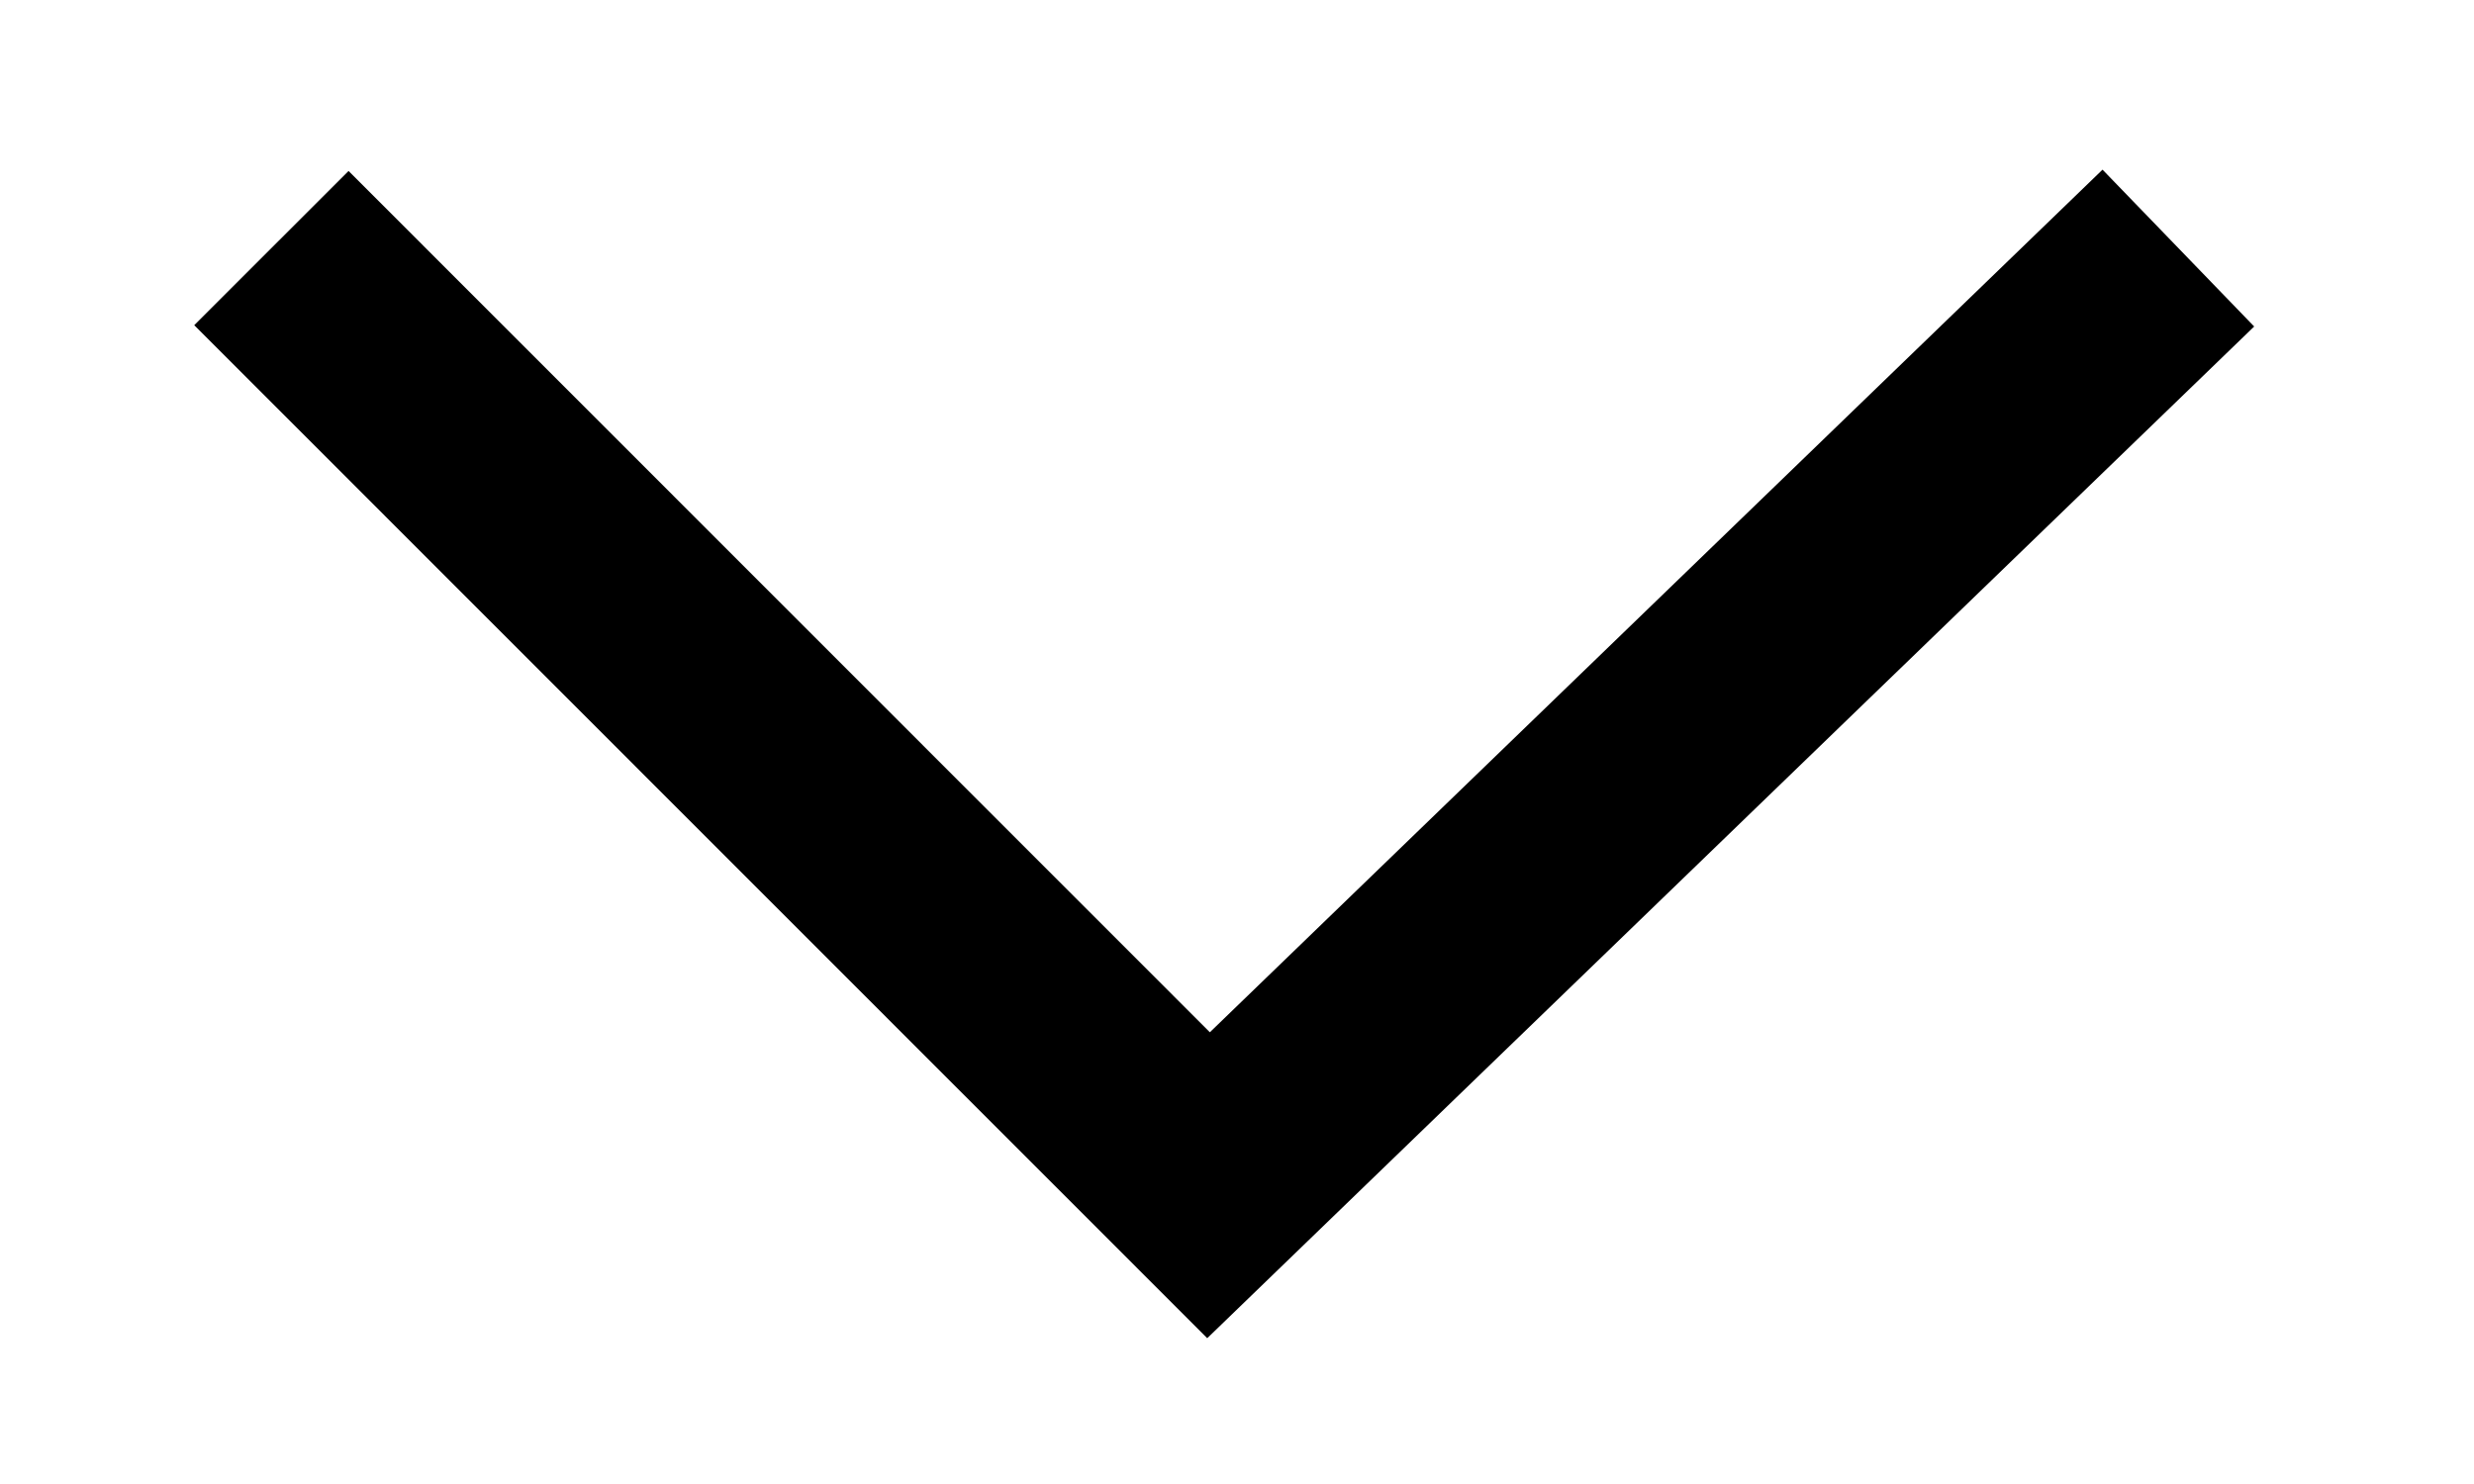
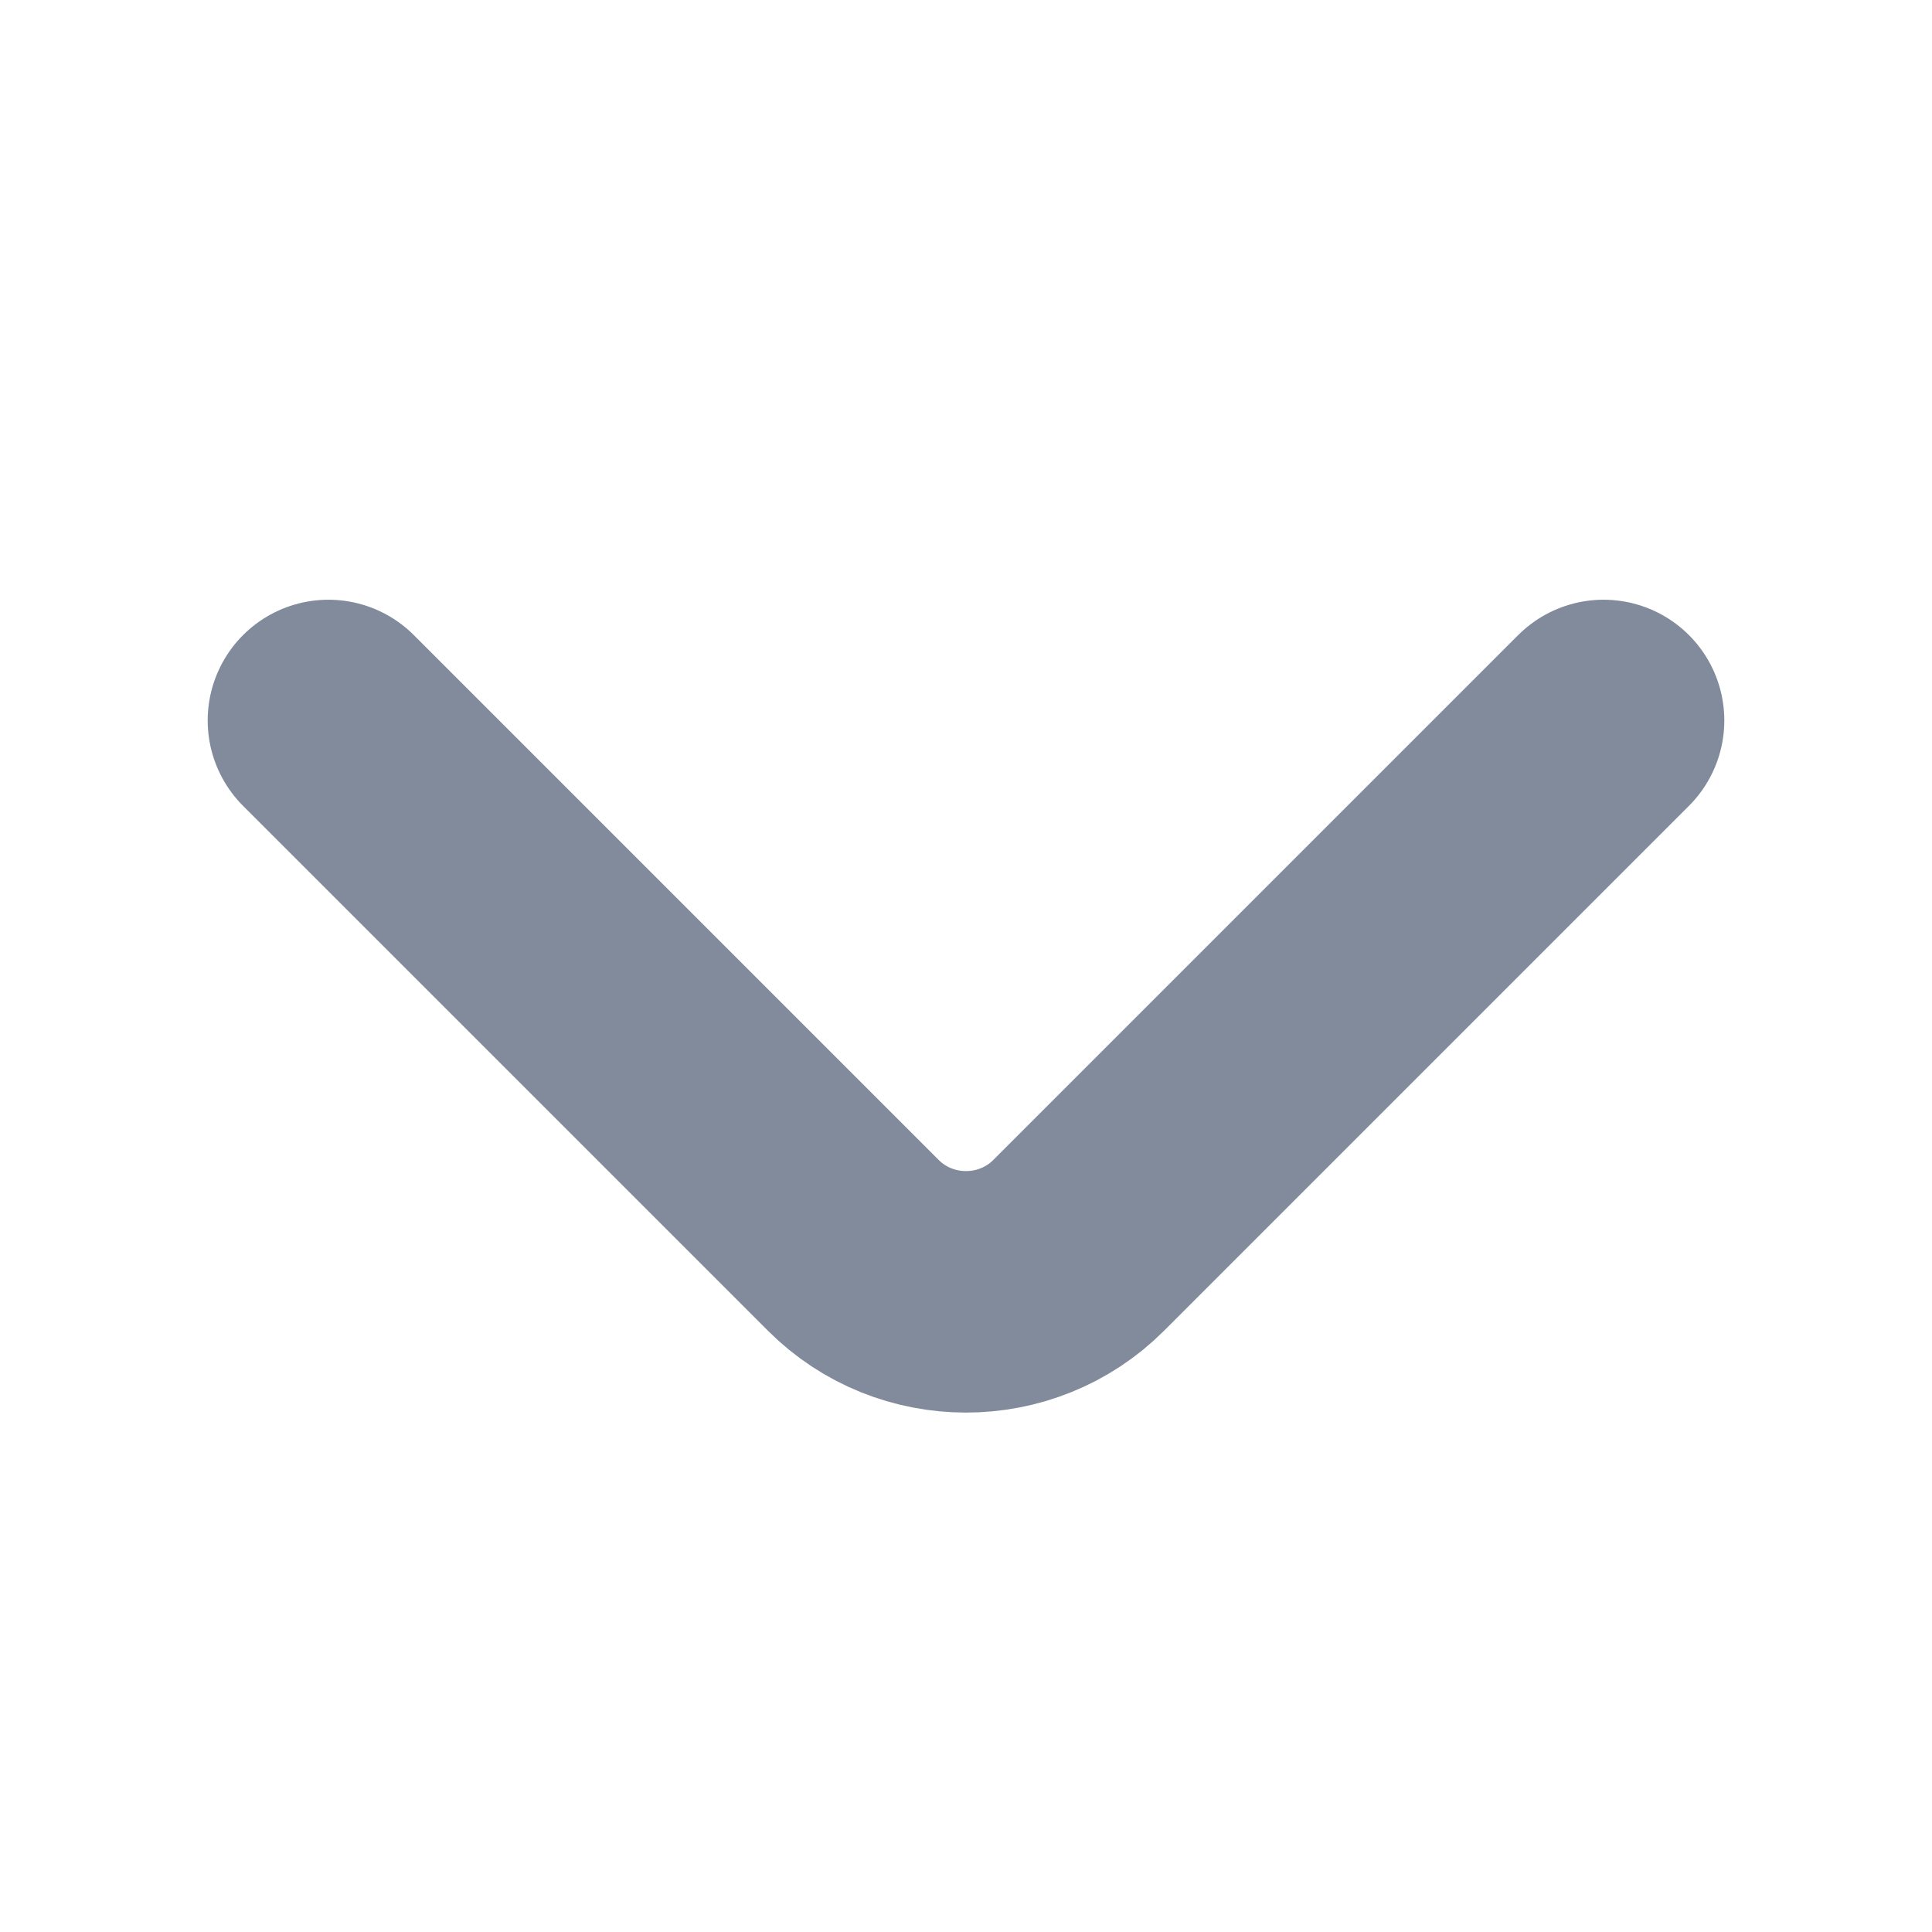
- <svg xmlns="http://www.w3.org/2000/svg" width="10" height="6" viewBox="0 0 10 6" fill="none">
-   <path d="M1.097 1.003L4.885 4.792L8.805 1.003" stroke="black" stroke-width="0.882" stroke-miterlimit="10" />
+ <svg xmlns="http://www.w3.org/2000/svg" width="12" height="12" viewBox="0 0 12 12" fill="none">
+   <path d="M9.96 4.475L6.7 7.735C6.315 8.12 5.685 8.12 5.3 7.735L2.04 4.475" stroke="#818B9C" stroke-width="1.5" stroke-miterlimit="10" stroke-linecap="round" stroke-linejoin="round" />
</svg>
